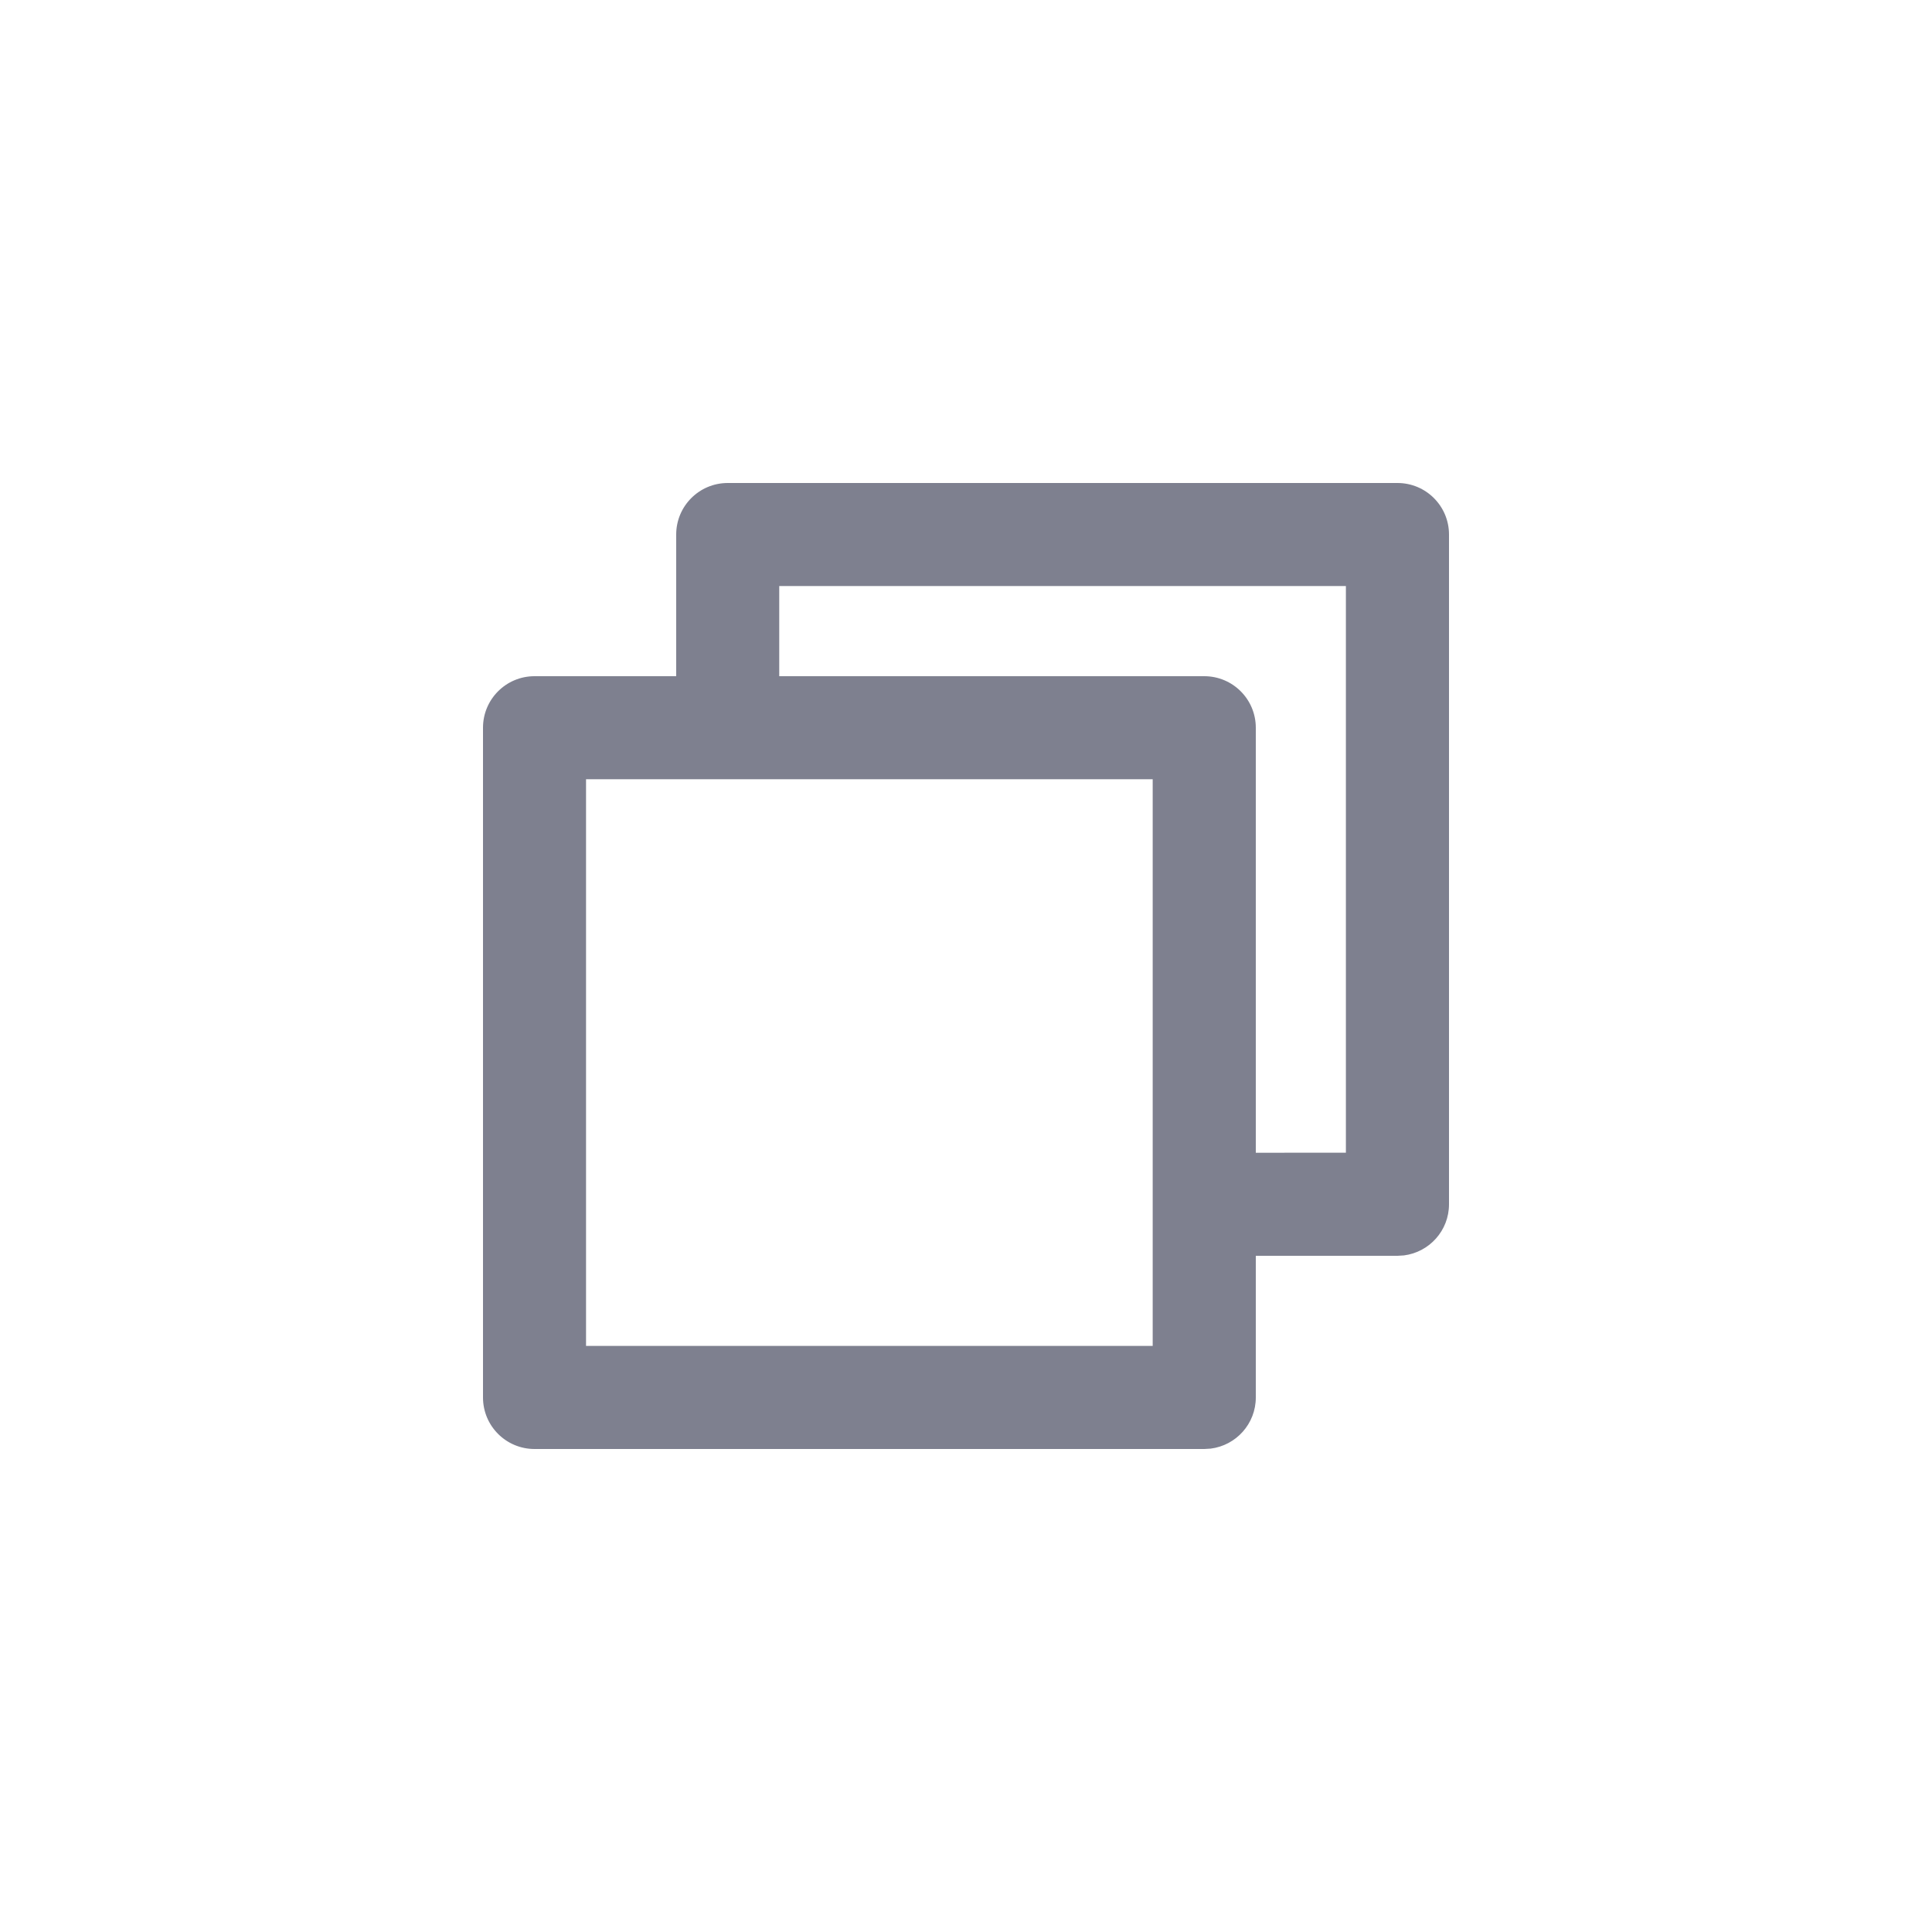
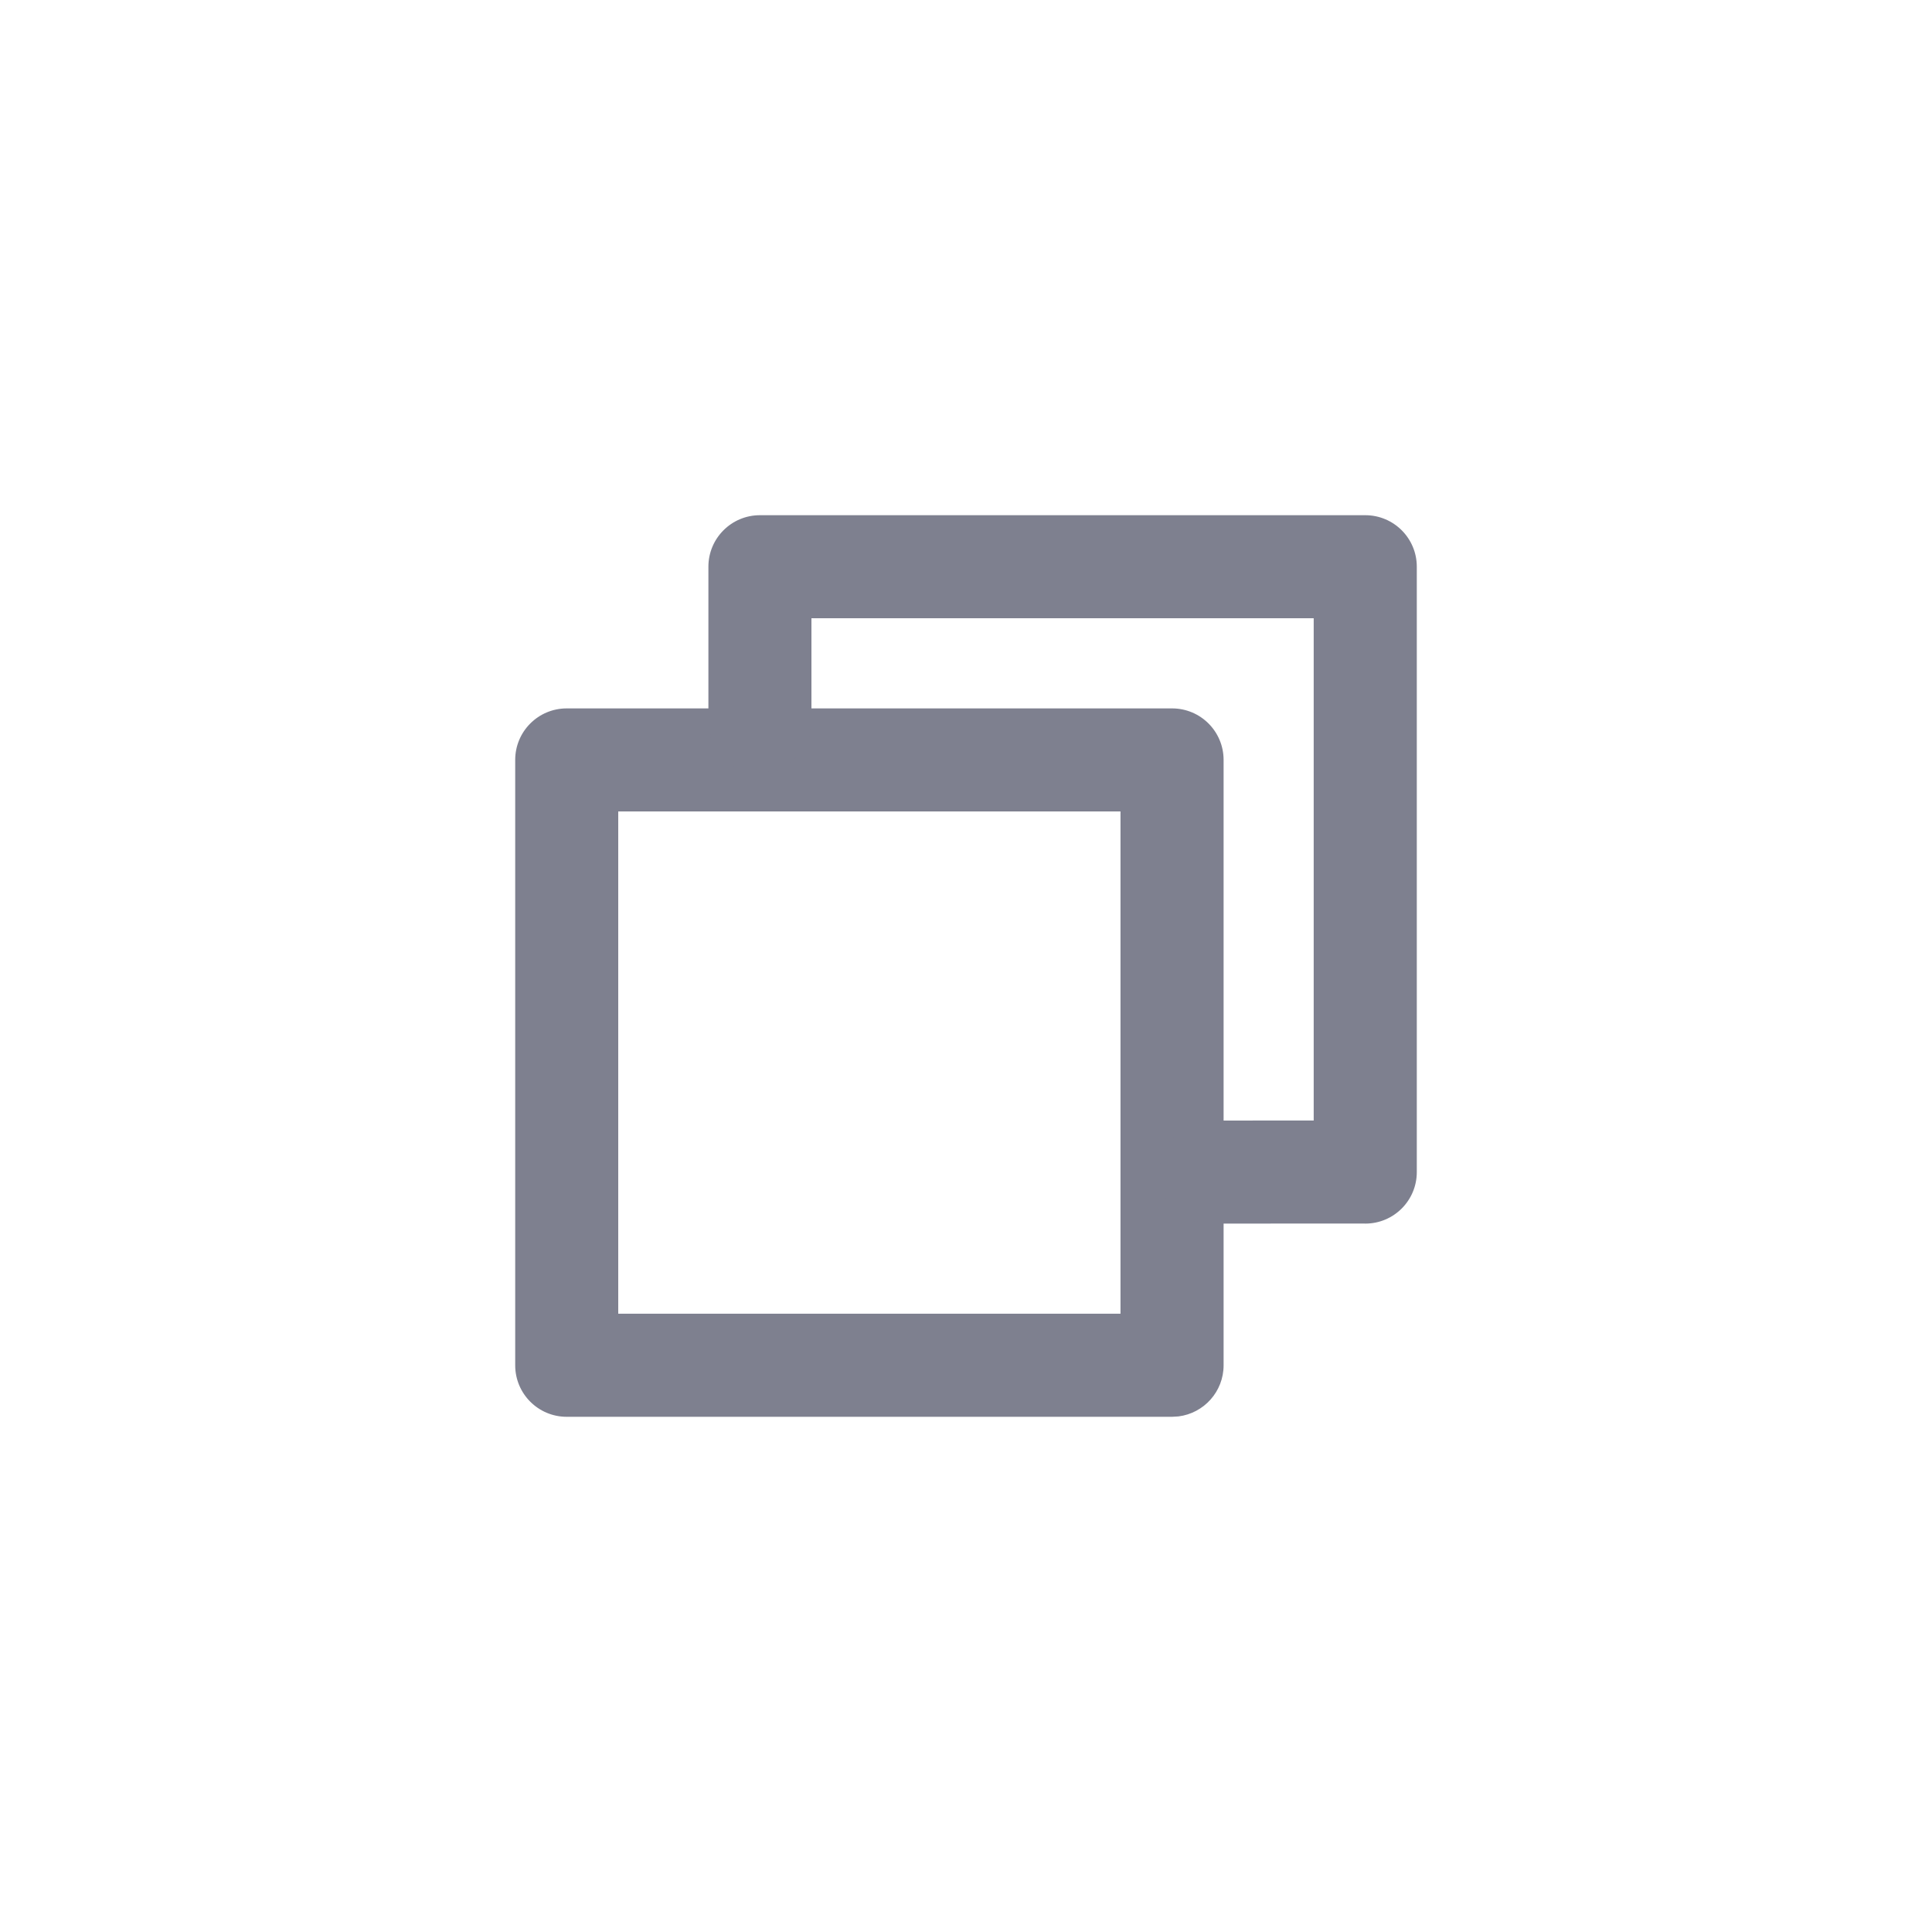
<svg xmlns="http://www.w3.org/2000/svg" width="30px" height="30px" viewBox="0 0 30 30" version="1.1">
  <g id="menuBar/__icon/--restore" stroke="none" stroke-width="1" fill="none" fill-rule="evenodd">
-     <path d="M19.3,19.5 C18.858,19.5 18.5,19.142 18.5,18.7 C18.5,18.258 18.858,17.9 19.3,17.9 L20.899,17.899 L20.899,9.1 L12.1,9.1 L12.1,10.7 C12.1,11.142 11.742,11.5 11.3,11.5 C10.858,11.5 10.5,11.142 10.5,10.7 L10.5,8.3 C10.5,7.858 10.858,7.5 11.3,7.5 L21.699,7.5 L21.7,7.5 C22.142,7.5 22.5,7.858 22.5,8.3 L22.5,18.7 L22.5,18.7 C22.5,19.108 22.195,19.444 21.8,19.494 L21.7,19.5 L21.7,19.5 L19.3,19.5 Z" id="形状结合" fill="#7E808F" fill-rule="nonzero" />
-     <path d="M8.3,22.5 C7.858,22.5 7.5,22.142 7.5,21.7 L7.5,11.3 C7.5,10.858 7.858,10.5 8.3,10.5 L18.699,10.5 L18.7,10.5 C19.142,10.5 19.5,10.858 19.5,11.3 L19.5,21.7 L19.5,21.7 C19.5,22.108 19.195,22.444 18.8,22.494 L18.7,22.5 L18.7,22.5 L8.3,22.5 Z M17.899,20.899 L17.899,12.1 L9.1,12.1 L9.1,20.899 L17.899,20.899 Z" id="形状结合" fill="#7E808F" fill-rule="nonzero" />
+     <path d="M8.8,22 C8.358,22 8,21.642 8,21.2 L8,11.8 C8,11.358 8.358,11 8.8,11 L18.199,11 L18.2,11 C18.642,11 19,11.358 19,11.8 L19,21.2 L19,21.2 C19,21.608 18.695,21.944 18.3,21.994 L18.2,22 L18.2,22 L8.8,22 Z M17.399,20.399 L17.399,12.6 L9.6,12.6 L9.6,20.399 L17.399,20.399 Z" id="形状结合" fill="#7E808F" fill-rule="nonzero" />
+     <path d="M21.2,8 C21.642,8 22,8.358 22,8.8 L22,18.2 C22,18.642 21.642,19 21.2,19 L21.186,18.999 L18.8,19 C18.358,19 18,18.642 18,18.2 C18,17.758 18.358,17.4 18.8,17.4 L20.399,17.399 L20.399,9.6 L12.6,9.6 L12.6,11.2 C12.6,11.642 12.242,12 11.8,12 C11.358,12 11,11.642 11,11.2 L11,8.8 C11,8.358 11.358,8 11.8,8 L21.199,8 L21.2,8 Z" id="形状结合" fill="#7E808F" fill-rule="nonzero" />
  </g>
</svg>
